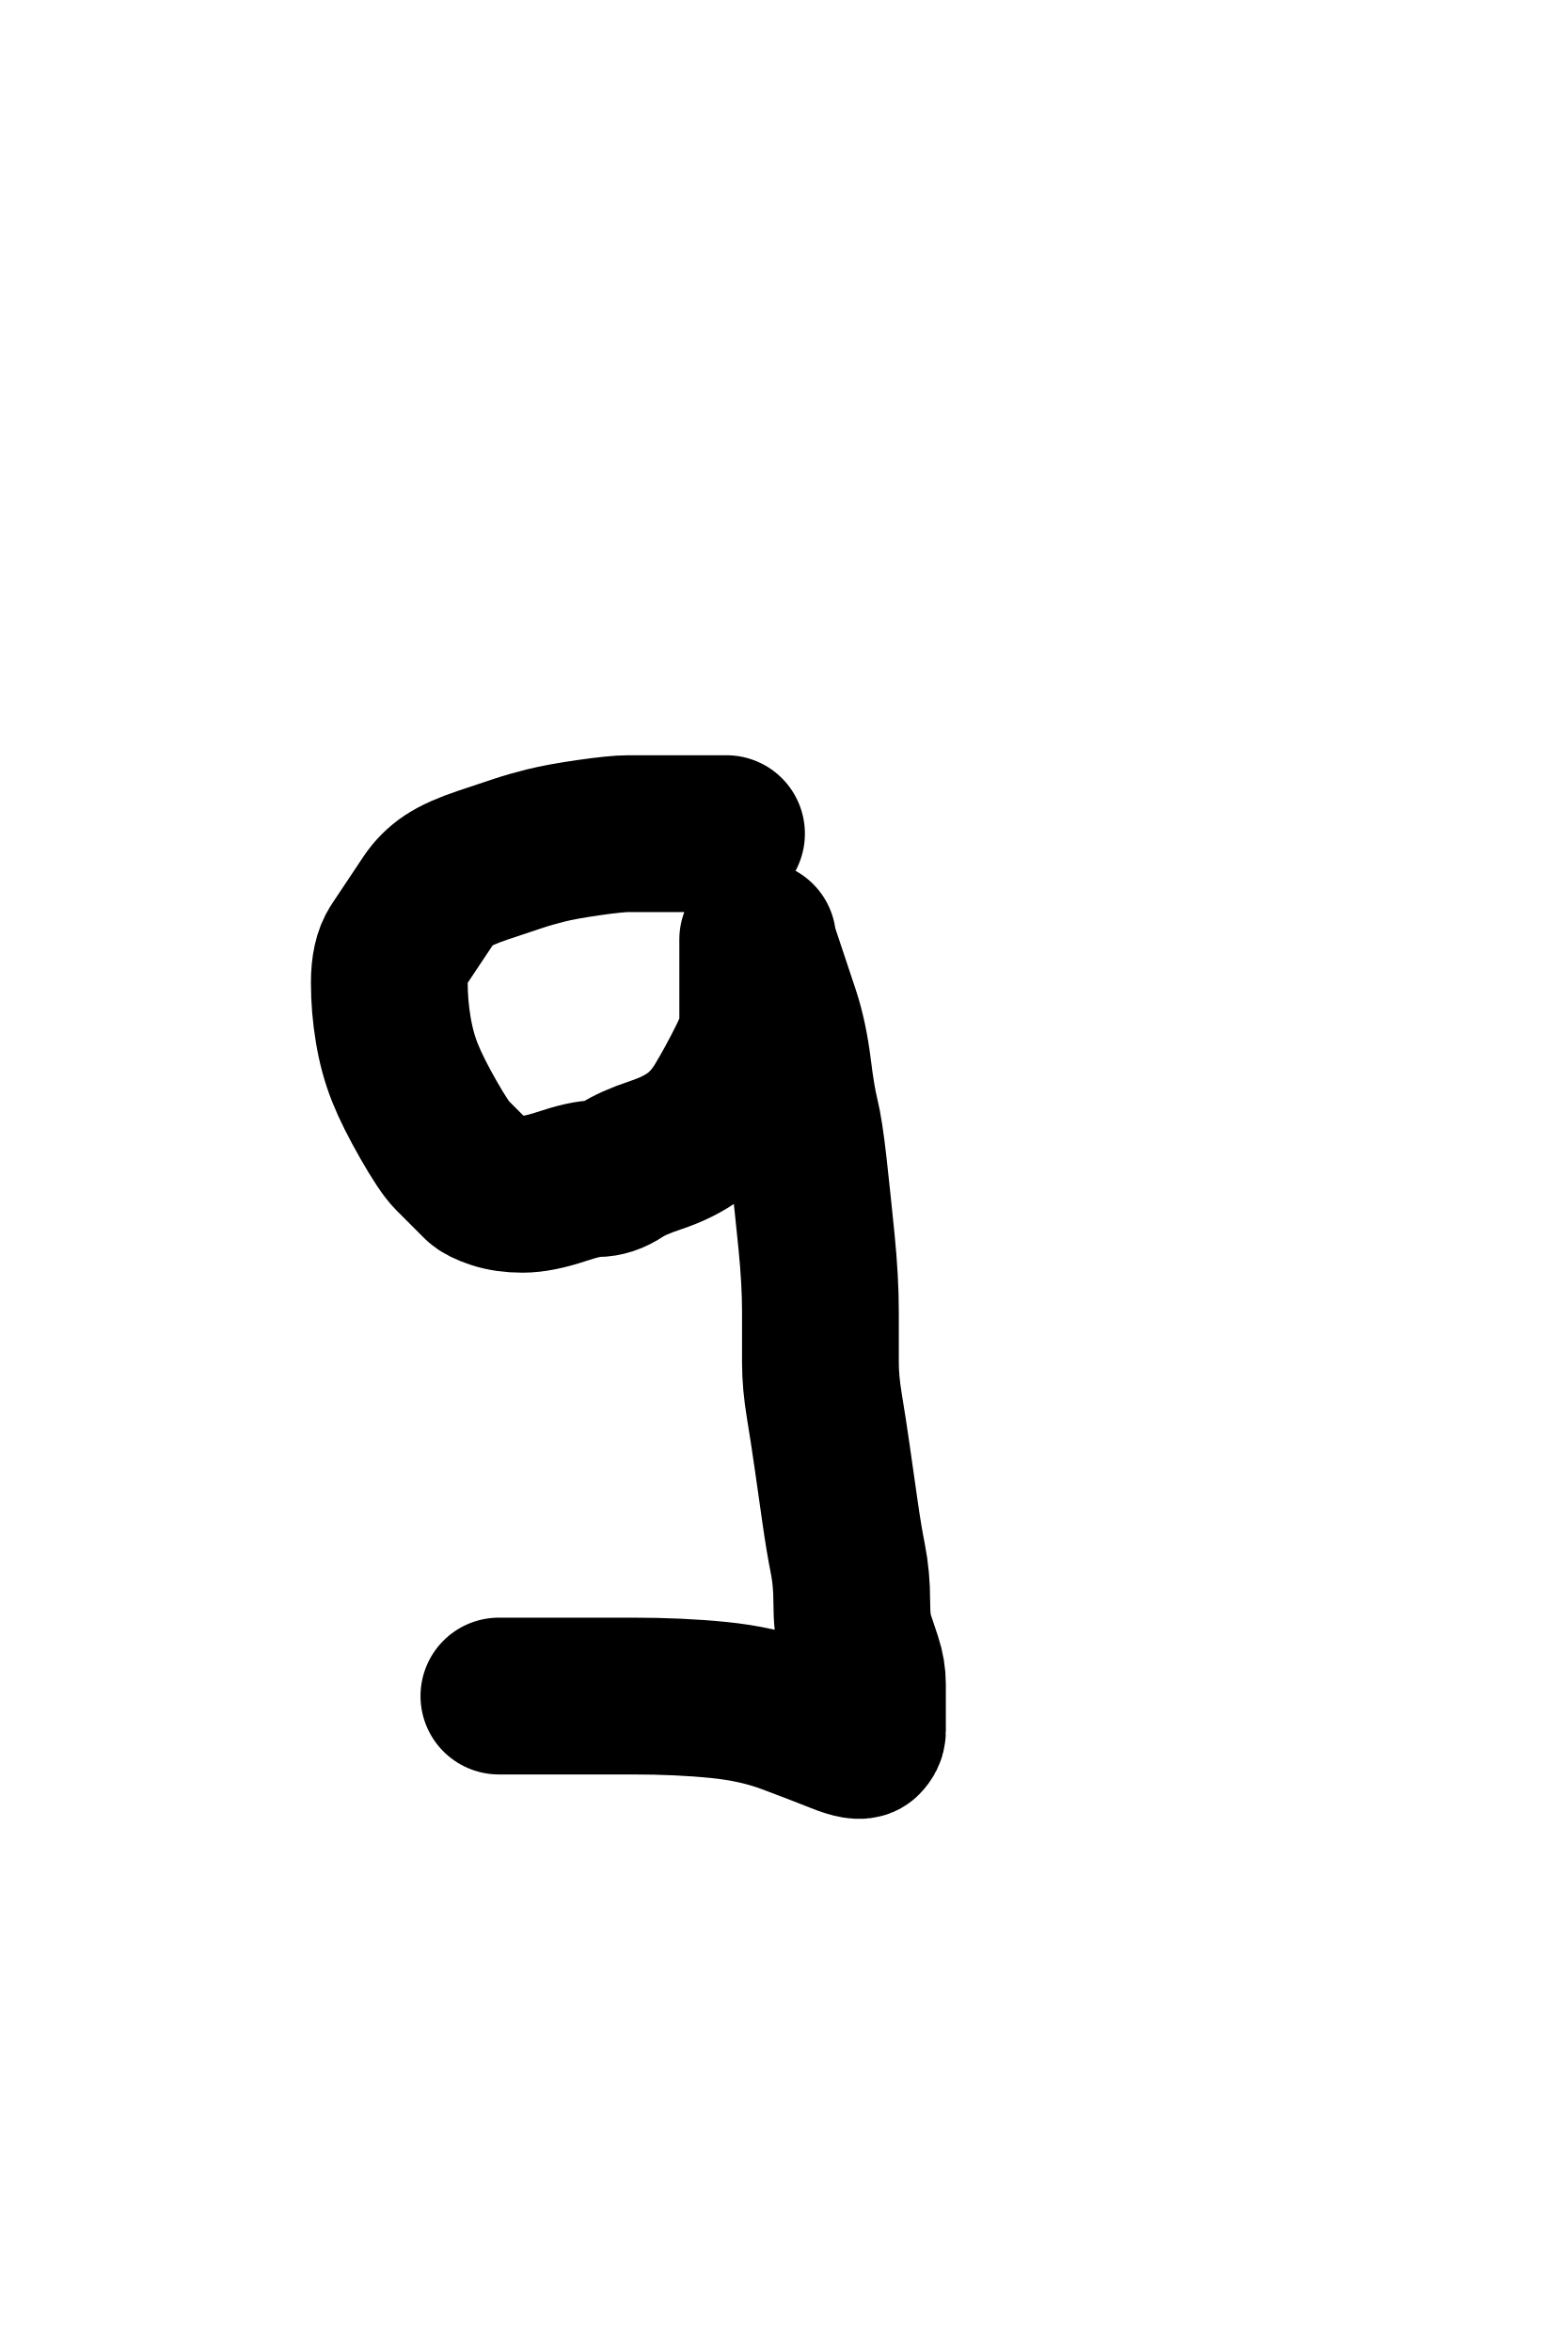
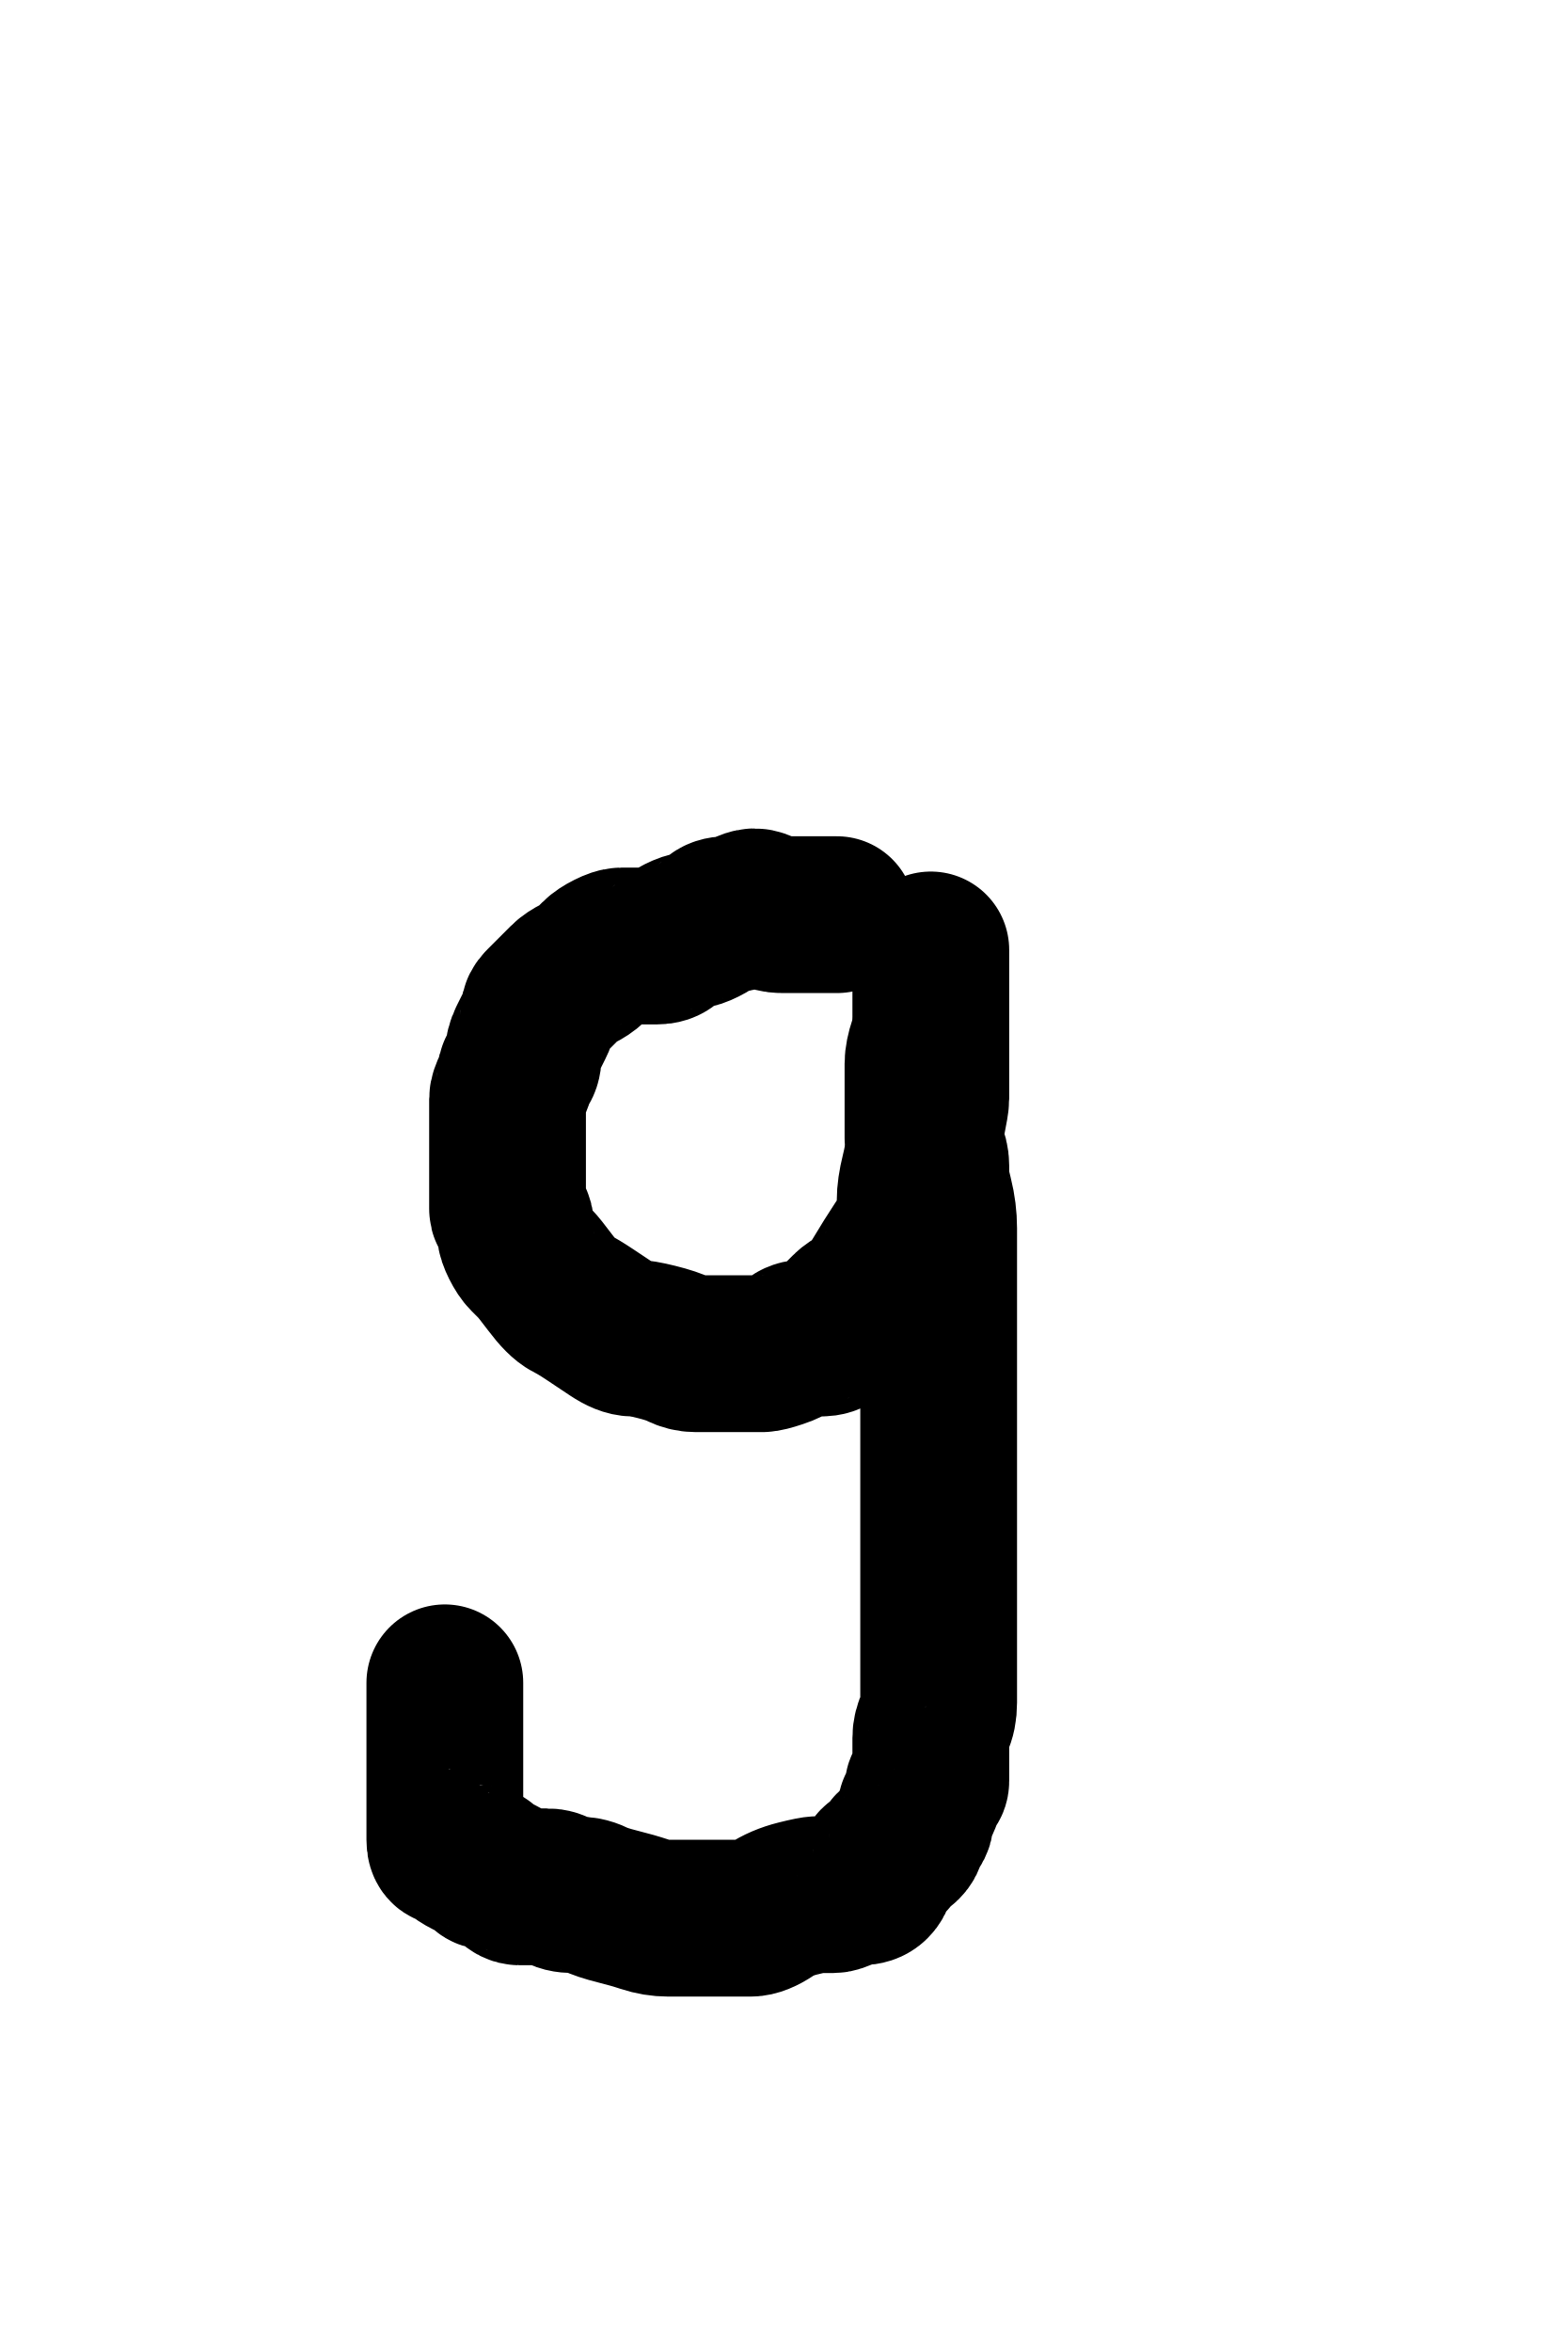
<svg xmlns="http://www.w3.org/2000/svg" version="1.1" width="200" height="300" viewBox="0 0 200 300" xml:space="preserve">
  <defs>
</defs>
-   <g transform="matrix(1 0 0 1 80.17 164.25)">
-     <path style="stroke: rgb(0,0,0); stroke-width: 20; stroke-dasharray: none; stroke-linecap: round; stroke-dashoffset: 0; stroke-linejoin: round; stroke-miterlimit: 10; fill: none; fill-rule: nonzero; opacity: 1;" transform=" translate(-80.17, -164.25)" d="M 92.687 106.333 Q 92.667 106.333 92.167 106.333 Q 91.667 106.333 91.167 106.333 Q 90.667 106.333 90.167 106.333 Q 89.667 106.333 88.167 106.333 Q 86.667 106.333 85.167 106.333 Q 83.667 106.333 82.667 106.333 Q 81.667 106.333 80.167 106.333 Q 78.667 106.333 75.167 106.833 Q 71.667 107.333 69.667 107.833 Q 67.667 108.333 66.167 108.833 Q 64.667 109.333 61.667 110.333 Q 58.667 111.333 57.167 112.333 Q 55.667 113.333 54.667 114.833 Q 53.667 116.333 52.667 117.833 Q 51.667 119.333 50.667 120.833 Q 49.667 122.333 49.667 125.333 Q 49.667 128.333 50.167 131.333 Q 50.667 134.333 51.667 136.833 Q 52.667 139.333 54.667 142.833 Q 56.667 146.333 57.667 147.333 Q 58.667 148.333 59.667 149.333 Q 60.667 150.333 61.167 150.833 Q 61.667 151.333 63.167 151.833 Q 64.667 152.333 66.667 152.333 Q 68.667 152.333 71.667 151.333 Q 74.667 150.333 76.167 150.333 Q 77.667 150.333 79.167 149.333 Q 80.667 148.333 83.667 147.333 Q 86.667 146.333 88.667 144.833 Q 90.667 143.333 92.167 140.833 Q 93.667 138.333 95.167 135.333 Q 96.667 132.333 96.667 130.833 Q 96.667 129.333 96.667 128.333 Q 96.667 127.333 96.667 126.333 Q 96.667 125.333 96.667 124.833 Q 96.667 124.333 96.667 123.833 Q 96.667 123.333 96.667 122.833 Q 96.667 122.333 96.667 121.833 Q 96.667 121.333 96.667 120.833 Q 96.667 120.333 96.667 119.833 Q 96.667 119.333 96.667 119.833 Q 96.667 120.333 97.167 121.833 Q 97.667 123.333 98.167 124.833 Q 98.667 126.333 99.667 129.333 Q 100.667 132.333 101.167 136.333 Q 101.667 140.333 102.167 142.333 Q 102.667 144.333 103.167 148.833 Q 103.667 153.333 104.167 158.333 Q 104.667 163.333 104.667 167.333 Q 104.667 171.333 104.667 173.833 Q 104.667 176.333 105.167 179.333 Q 105.667 182.333 106.167 185.833 Q 106.667 189.333 107.167 192.833 Q 107.667 196.333 108.167 198.833 Q 108.667 201.333 108.667 204.333 Q 108.667 207.333 109.167 208.833 Q 109.667 210.333 110.167 211.833 Q 110.667 213.333 110.667 214.833 Q 110.667 216.333 110.667 217.333 Q 110.667 218.333 110.667 219.333 Q 110.667 220.333 110.667 220.833 Q 110.667 221.333 110.167 221.833 Q 109.667 222.333 107.167 221.333 Q 104.667 220.333 100.667 218.833 Q 96.667 217.333 91.667 216.833 Q 86.667 216.333 80.667 216.333 Q 74.667 216.333 70.667 216.333 Q 66.667 216.333 65.667 216.333 Q 64.667 216.333 64.167 216.333 L 63.647 216.333" stroke-linecap="round" />
+   <g transform="matrix(1 0 0 1 88.25 180.17)">
+     <path style="stroke: rgb(0,0,0); stroke-width: 20; stroke-dasharray: none; stroke-linecap: round; stroke-dashoffset: 0; stroke-linejoin: round; stroke-miterlimit: 10; fill: none; fill-rule: nonzero; opacity: 1;" transform=" translate(-88.25, -180.17)" d="M 106.77 116.667 Q 106.75 116.667 106.25 116.667 Q 105.75 116.667 105.25 116.667 Q 104.75 116.667 103.25 116.667 Q 101.75 116.667 101.25 116.667 Q 100.75 116.667 99.75 116.667 Q 98.75 116.667 97.75 116.167 Q 96.75 115.667 96.25 115.667 Q 95.75 115.667 94.75 116.167 Q 93.75 116.667 92.75 116.667 Q 91.75 116.667 91.25 117.167 Q 90.75 117.667 89.75 118.167 Q 88.75 118.667 88.25 118.667 Q 87.75 118.667 86.75 119.167 Q 85.75 119.667 85.25 120.167 Q 84.75 120.667 83.75 120.667 Q 82.75 120.667 82.25 120.667 Q 81.75 120.667 80.75 120.667 Q 79.75 120.667 79.25 120.667 Q 78.75 120.667 77.75 121.167 Q 76.75 121.667 76.25 122.167 Q 75.75 122.667 75.25 123.167 Q 74.75 123.667 73.75 124.167 Q 72.75 124.667 72.25 125.167 Q 71.75 125.667 71.25 126.167 Q 70.75 126.667 70.25 127.167 Q 69.75 127.667 69.25 128.167 Q 68.75 128.667 68.75 129.167 Q 68.75 129.667 68.25 130.667 Q 67.75 131.667 67.25 132.667 Q 66.75 133.667 66.75 134.667 Q 66.75 135.667 66.25 136.167 Q 65.75 136.667 65.75 137.167 Q 65.75 137.667 65.25 138.667 Q 64.75 139.667 64.75 140.167 Q 64.75 140.667 64.75 141.167 Q 64.75 141.667 64.75 143.167 Q 64.75 144.667 64.75 145.167 Q 64.75 145.667 64.75 146.167 Q 64.75 146.667 64.75 147.667 Q 64.75 148.667 64.75 149.667 Q 64.75 150.667 64.75 152.167 Q 64.75 153.667 64.75 154.167 Q 64.75 154.667 65.25 155.167 Q 65.75 155.667 65.75 156.167 Q 65.75 156.667 65.75 157.167 Q 65.75 157.667 66.25 158.667 Q 66.75 159.667 67.25 160.167 Q 67.75 160.667 68.25 161.167 Q 68.75 161.667 70.25 163.667 Q 71.75 165.667 72.75 166.167 Q 73.75 166.667 75.25 167.667 Q 76.75 168.667 78.25 169.667 Q 79.75 170.667 80.75 170.667 Q 81.75 170.667 83.75 171.167 Q 85.75 171.667 86.75 172.167 Q 87.75 172.667 88.75 172.667 Q 89.75 172.667 90.75 172.667 Q 91.75 172.667 92.25 172.667 Q 92.75 172.667 93.75 172.667 Q 94.75 172.667 95.75 172.667 Q 96.75 172.667 97.25 172.667 Q 97.75 172.667 99.25 172.167 Q 100.75 171.667 101.25 171.167 Q 101.75 170.667 102.75 170.667 Q 103.75 170.667 104.75 170.667 Q 105.75 170.667 106.25 170.167 Q 106.75 169.667 106.75 169.167 Q 106.75 168.667 107.25 168.167 Q 107.75 167.667 108.25 167.167 Q 108.75 166.667 109.75 166.167 Q 110.75 165.667 112.25 163.167 Q 113.75 160.667 114.75 159.167 Q 115.75 157.667 116.25 156.667 Q 116.75 155.667 116.75 155.167 Q 116.75 154.667 116.75 153.167 Q 116.75 151.667 117.25 149.667 Q 117.75 147.667 117.75 146.667 Q 117.75 145.667 118.25 143.167 Q 118.75 140.667 118.75 140.167 Q 118.75 139.667 118.75 139.167 Q 118.75 138.667 118.75 137.167 Q 118.75 135.667 118.75 135.167 Q 118.75 134.667 118.75 133.667 Q 118.75 132.667 118.75 131.667 Q 118.75 130.667 118.75 130.167 Q 118.75 129.667 118.75 129.167 Q 118.75 128.667 118.75 127.667 Q 118.75 126.667 118.75 126.167 Q 118.75 125.667 118.75 125.167 Q 118.75 124.667 118.75 123.667 Q 118.75 122.667 118.75 122.167 Q 118.75 121.667 118.75 121.167 Q 118.75 120.667 118.75 121.167 Q 118.75 121.667 118.75 122.167 Q 118.75 122.667 118.75 125.167 Q 118.75 127.667 118.75 129.667 Q 118.75 131.667 118.25 133.167 Q 117.75 134.667 117.75 135.667 Q 117.75 136.667 117.75 138.167 Q 117.75 139.667 117.75 140.167 Q 117.75 140.667 117.75 142.667 Q 117.75 144.667 117.75 145.167 Q 117.75 145.667 118.25 146.667 Q 118.75 147.667 118.75 148.667 Q 118.75 149.667 118.75 150.167 Q 118.75 150.667 119.25 152.667 Q 119.75 154.667 119.75 156.667 Q 119.75 158.667 119.75 160.167 Q 119.75 161.667 119.75 163.167 Q 119.75 164.667 119.75 166.667 Q 119.75 168.667 119.75 170.167 Q 119.75 171.667 119.75 173.667 Q 119.75 175.667 119.75 176.667 Q 119.75 177.667 119.75 179.167 Q 119.75 180.667 119.75 182.667 Q 119.75 184.667 119.75 185.667 Q 119.75 186.667 119.75 188.167 Q 119.75 189.667 119.75 190.667 Q 119.75 191.667 119.75 192.167 Q 119.75 192.667 119.75 193.667 Q 119.75 194.667 119.75 195.167 Q 119.75 195.667 119.75 196.667 Q 119.75 197.667 119.75 199.667 Q 119.75 201.667 119.75 203.667 Q 119.75 205.667 119.75 206.667 Q 119.75 207.667 119.75 208.667 Q 119.75 209.667 119.75 210.167 Q 119.75 210.667 119.75 211.667 Q 119.75 212.667 119.75 213.167 Q 119.75 213.667 119.75 214.667 Q 119.75 215.667 119.75 217.167 Q 119.75 218.667 119.25 219.667 Q 118.75 220.667 118.75 221.667 Q 118.75 222.667 118.75 223.667 Q 118.75 224.667 118.75 225.167 Q 118.75 225.667 118.75 226.167 Q 118.75 226.667 118.75 227.167 Q 118.75 227.667 118.25 227.667 Q 117.75 227.667 117.75 228.167 Q 117.75 228.667 117.75 229.167 Q 117.75 229.667 117.25 230.167 Q 116.75 230.667 116.75 231.167 Q 116.75 231.667 116.75 232.167 Q 116.75 232.667 116.25 233.167 Q 115.75 233.667 115.75 234.167 Q 115.75 234.667 115.25 235.167 Q 114.75 235.667 114.25 235.667 Q 113.75 235.667 113.75 236.167 Q 113.75 236.667 113.25 237.167 Q 112.75 237.667 112.25 237.667 Q 111.75 237.667 111.75 238.167 Q 111.75 238.667 111.75 239.167 Q 111.75 239.667 111.25 240.167 Q 110.75 240.667 109.75 240.667 Q 108.75 240.667 107.75 241.167 Q 106.75 241.667 106.25 241.667 Q 105.75 241.667 105.25 241.667 Q 104.75 241.667 104.25 241.667 Q 103.75 241.667 101.75 242.167 Q 99.75 242.667 98.25 243.667 Q 96.75 244.667 95.75 244.667 Q 94.75 244.667 93.75 244.667 Q 92.75 244.667 92.25 244.667 Q 91.75 244.667 91.25 244.667 Q 90.75 244.667 88.75 244.667 Q 86.75 244.667 85.25 244.667 Q 83.75 244.667 82.25 244.167 Q 80.75 243.667 78.75 243.167 Q 76.75 242.667 75.75 242.167 Q 74.75 241.667 73.25 241.667 Q 71.75 241.667 71.25 241.167 Q 70.75 240.667 69.75 240.667 Q 68.75 240.667 67.75 240.667 Q 66.75 240.667 66.25 240.667 Q 65.75 240.667 65.25 240.167 Q 64.75 239.667 63.75 239.167 Q 62.75 238.667 62.25 238.667 Q 61.75 238.667 61.75 238.167 Q 61.75 237.667 61.25 237.667 Q 60.75 237.667 59.75 237.167 Q 58.75 236.667 58.25 236.167 Q 57.75 235.667 57.25 235.667 Q 56.75 235.667 56.75 234.667 Q 56.75 233.667 56.75 233.167 Q 56.75 232.667 56.75 231.667 Q 56.75 230.667 56.75 229.667 Q 56.75 228.667 56.75 227.667 Q 56.75 226.667 56.75 226.167 Q 56.75 225.667 56.75 225.167 Q 56.75 224.667 56.75 224.167 Q 56.75 223.667 56.75 222.167 Q 56.75 220.667 56.75 220.167 Q 56.75 219.667 56.75 218.667 Q 56.75 217.667 56.75 217.167 Q 56.75 216.667 56.75 215.667 L 56.75 214.647" stroke-linecap="round" />
  </g>
</svg>
